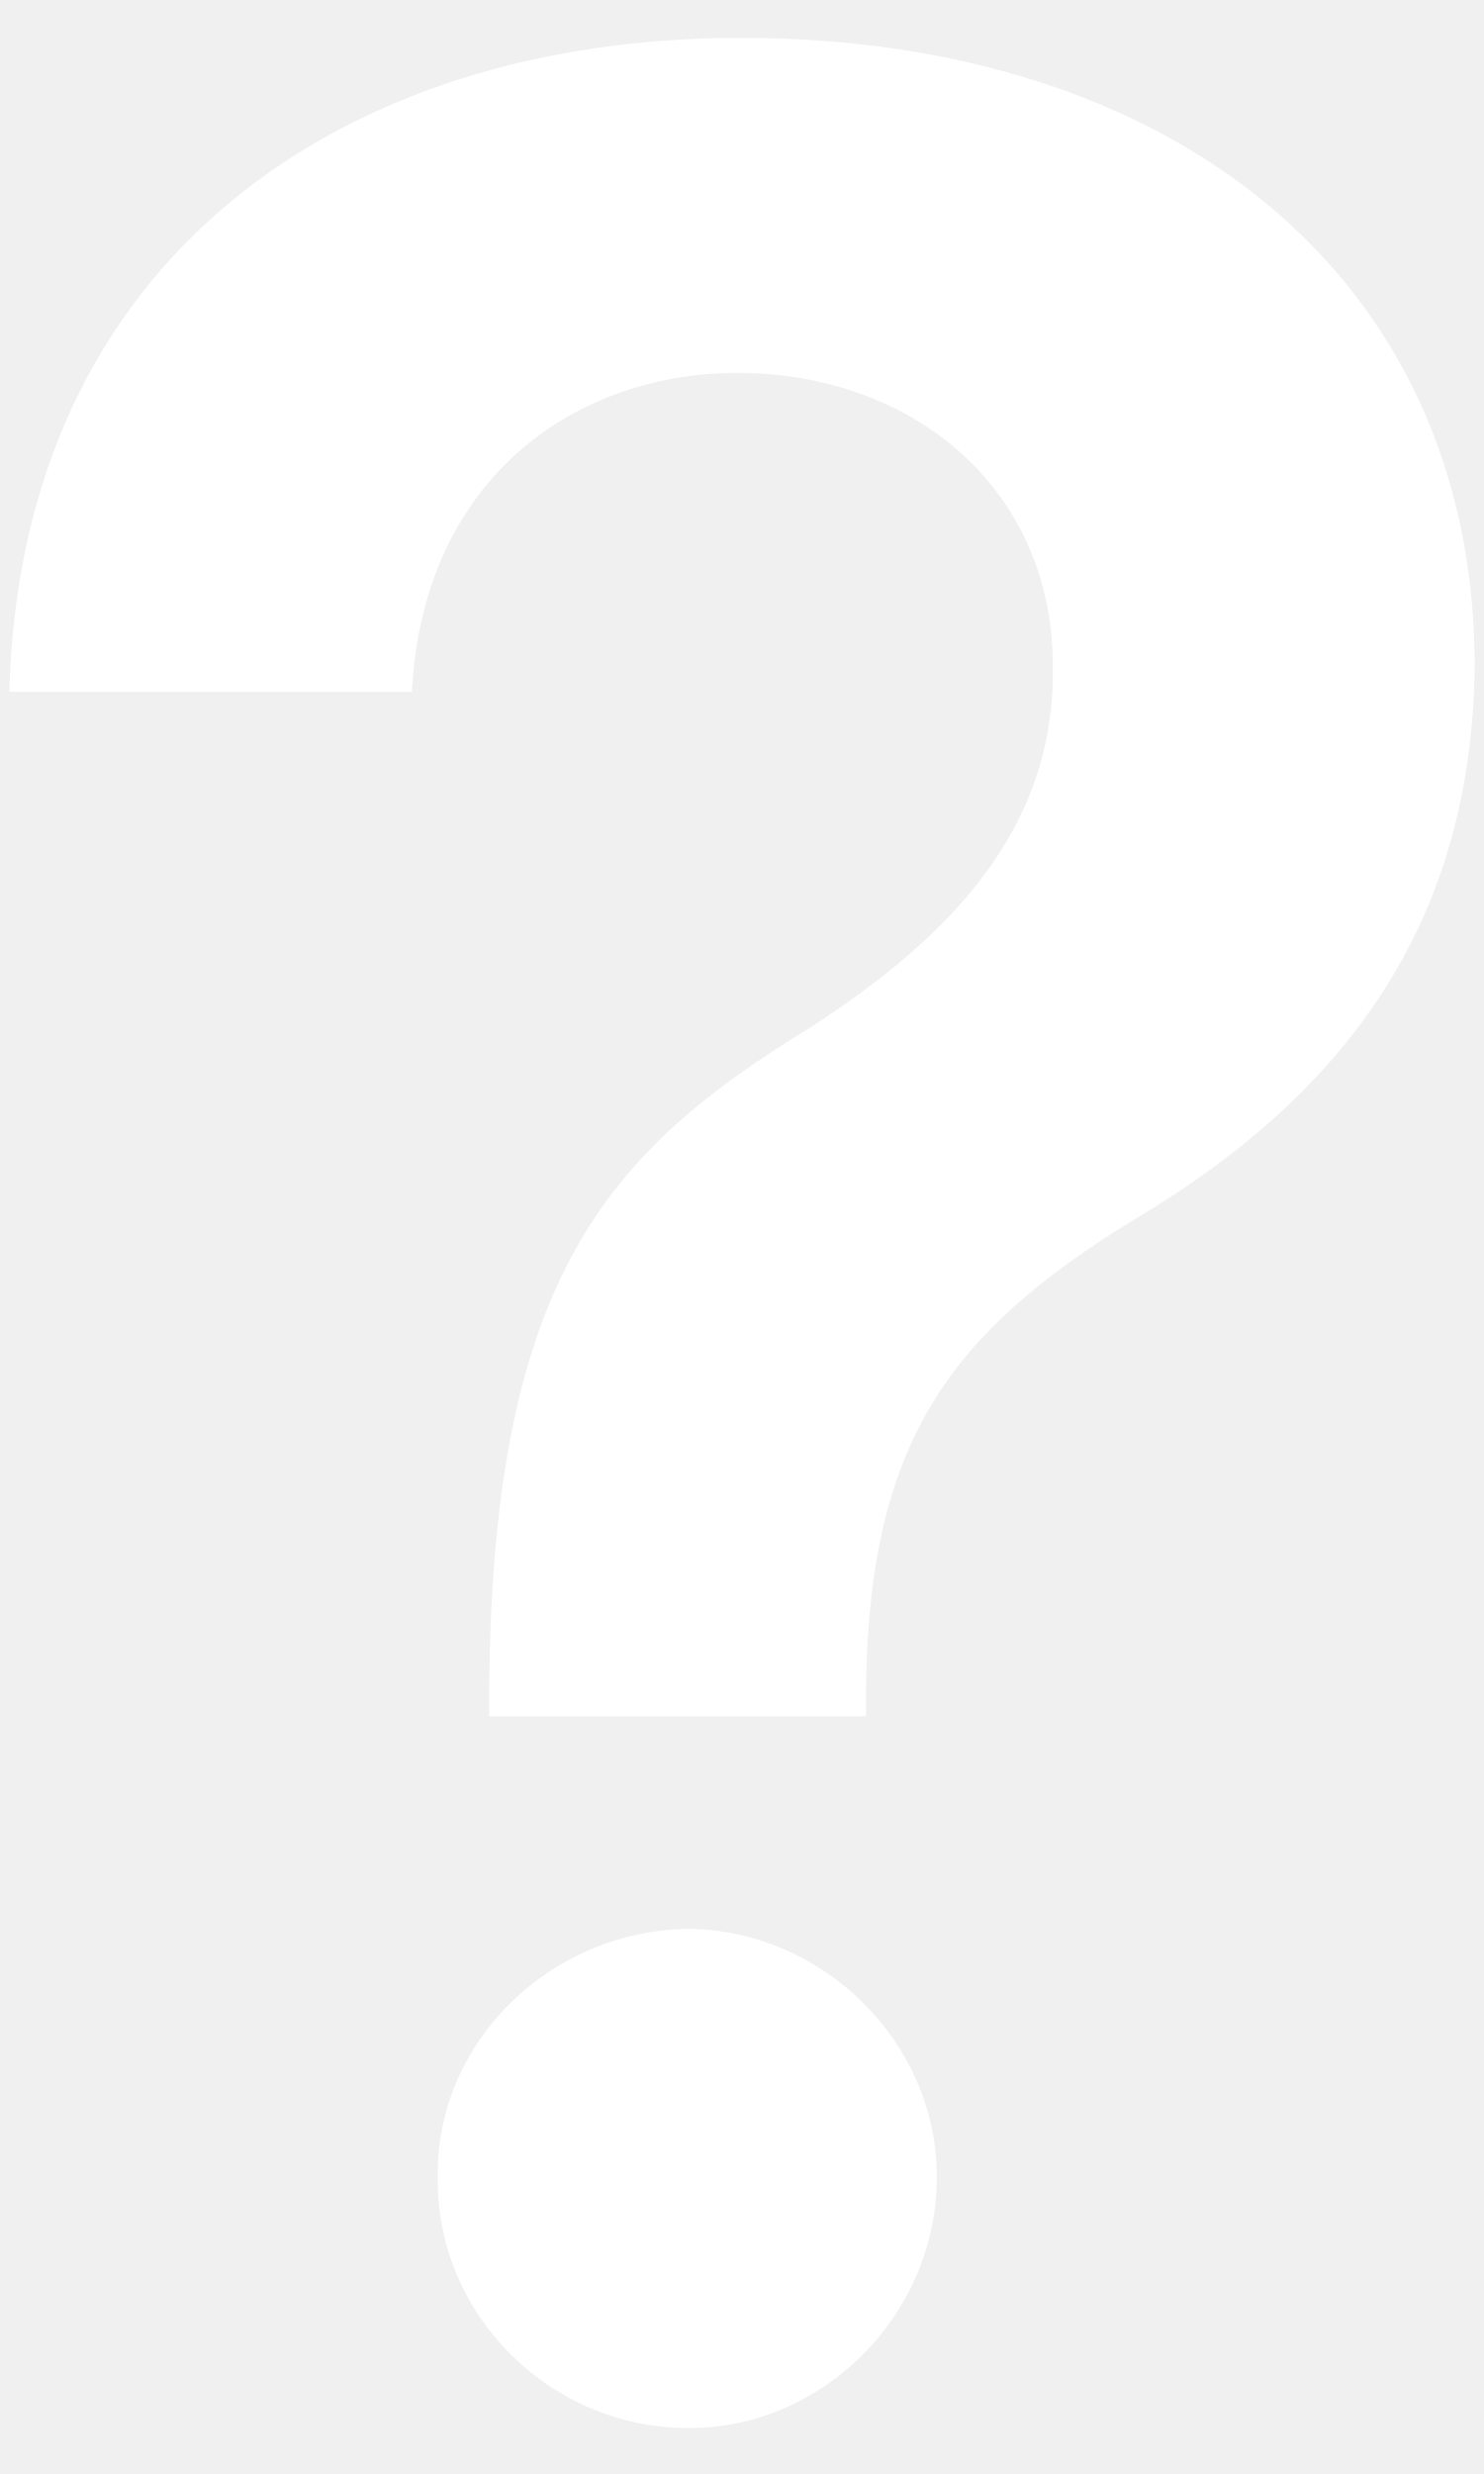
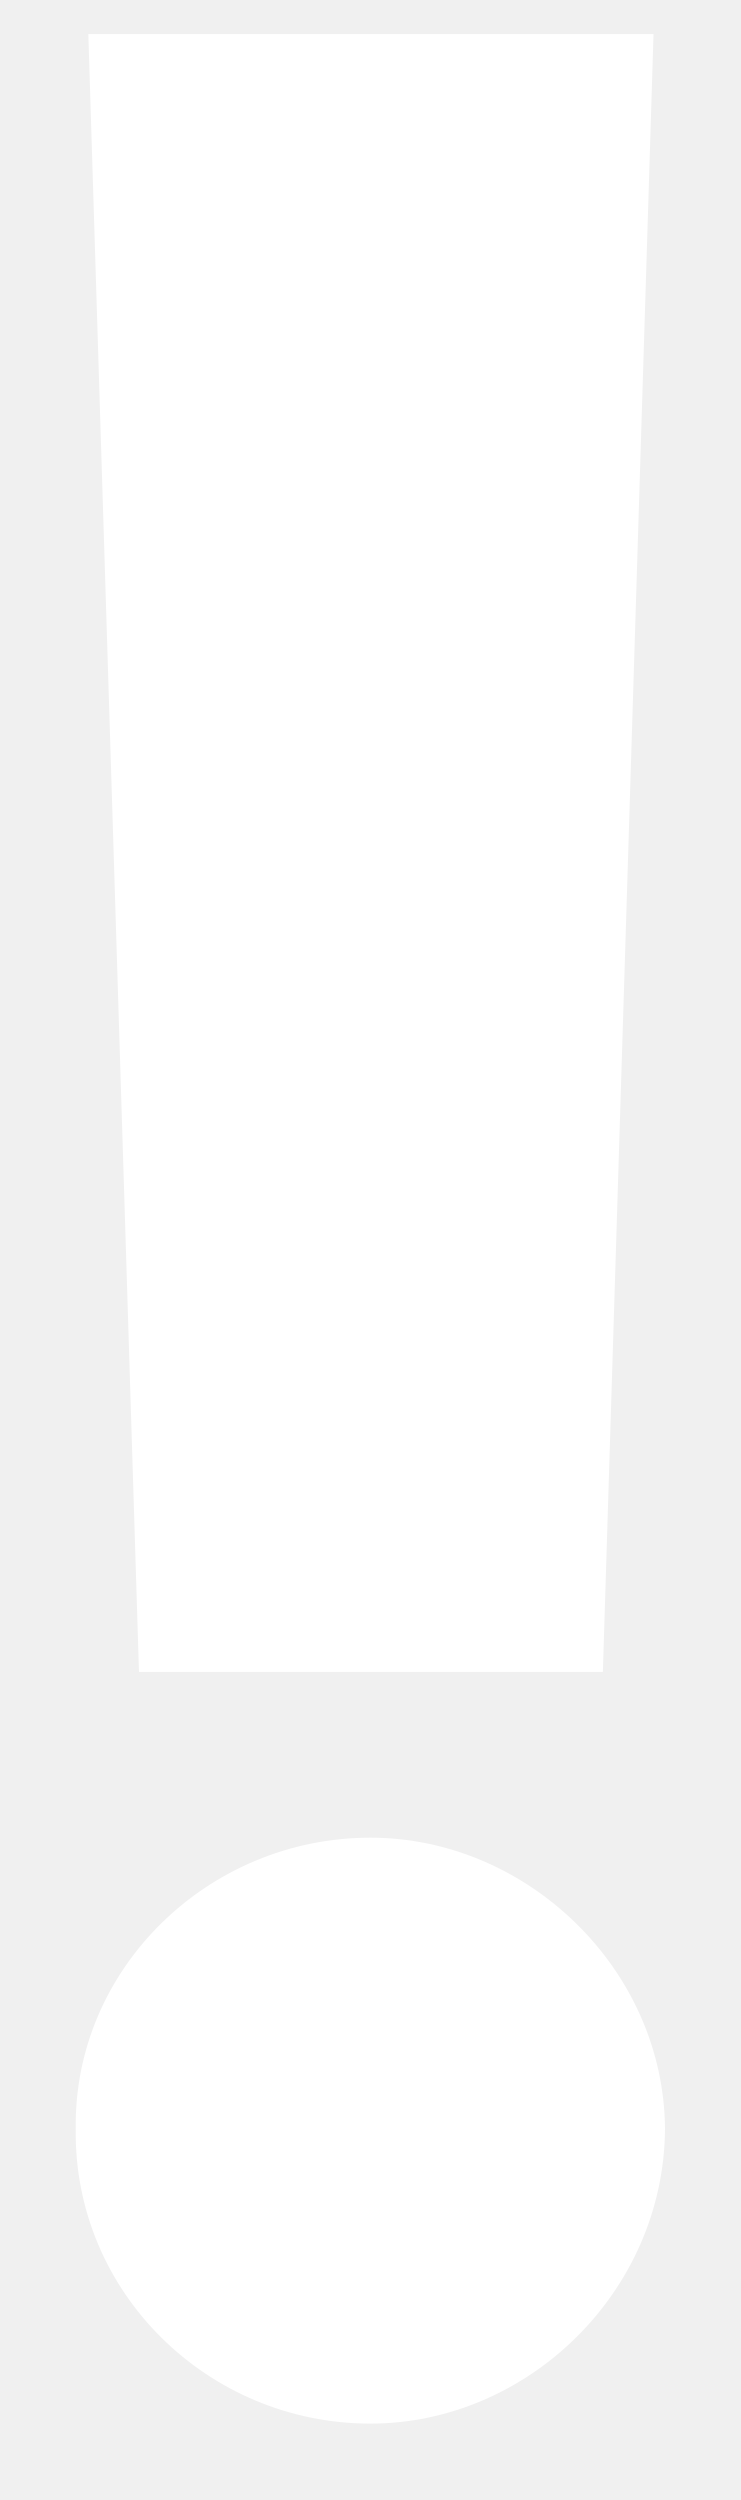
- <svg xmlns="http://www.w3.org/2000/svg" width="18" height="30" viewBox="0 0 18 30" fill="none">
-   <path id="?" d="M5.934 20.459C5.973 15.479 7.379 13.956 9.84 12.452C11.5 11.377 12.789 10.069 12.77 8.116C12.789 5.928 11.07 4.522 8.941 4.522C7.008 4.522 5.133 5.772 4.996 8.389H0.113C0.25 3.135 4.156 0.459 8.98 0.459C14.254 0.459 17.867 3.389 17.887 8.038C17.867 11.221 16.285 13.291 13.746 14.795C11.48 16.182 10.543 17.53 10.504 20.459V20.811H5.934V20.459ZM5.309 26.397C5.289 24.756 6.676 23.409 8.355 23.389C9.977 23.409 11.363 24.756 11.363 26.397C11.363 28.077 9.977 29.444 8.355 29.444C6.676 29.444 5.289 28.077 5.309 26.397Z" fill="white" />
+ <svg xmlns="http://www.w3.org/2000/svg" width="8" height="27" viewBox="0 0 8 27" fill="none">
+   <path d="M7.058 0.368L6.511 18.057H1.501L0.954 0.368H7.058ZM0.818 22.992C0.793 21.265 2.247 19.847 4 19.847C5.691 19.847 7.17 21.265 7.182 22.992C7.17 24.758 5.691 26.175 4 26.175C2.247 26.175 0.793 24.758 0.818 22.992Z" fill="white" />
</svg>
